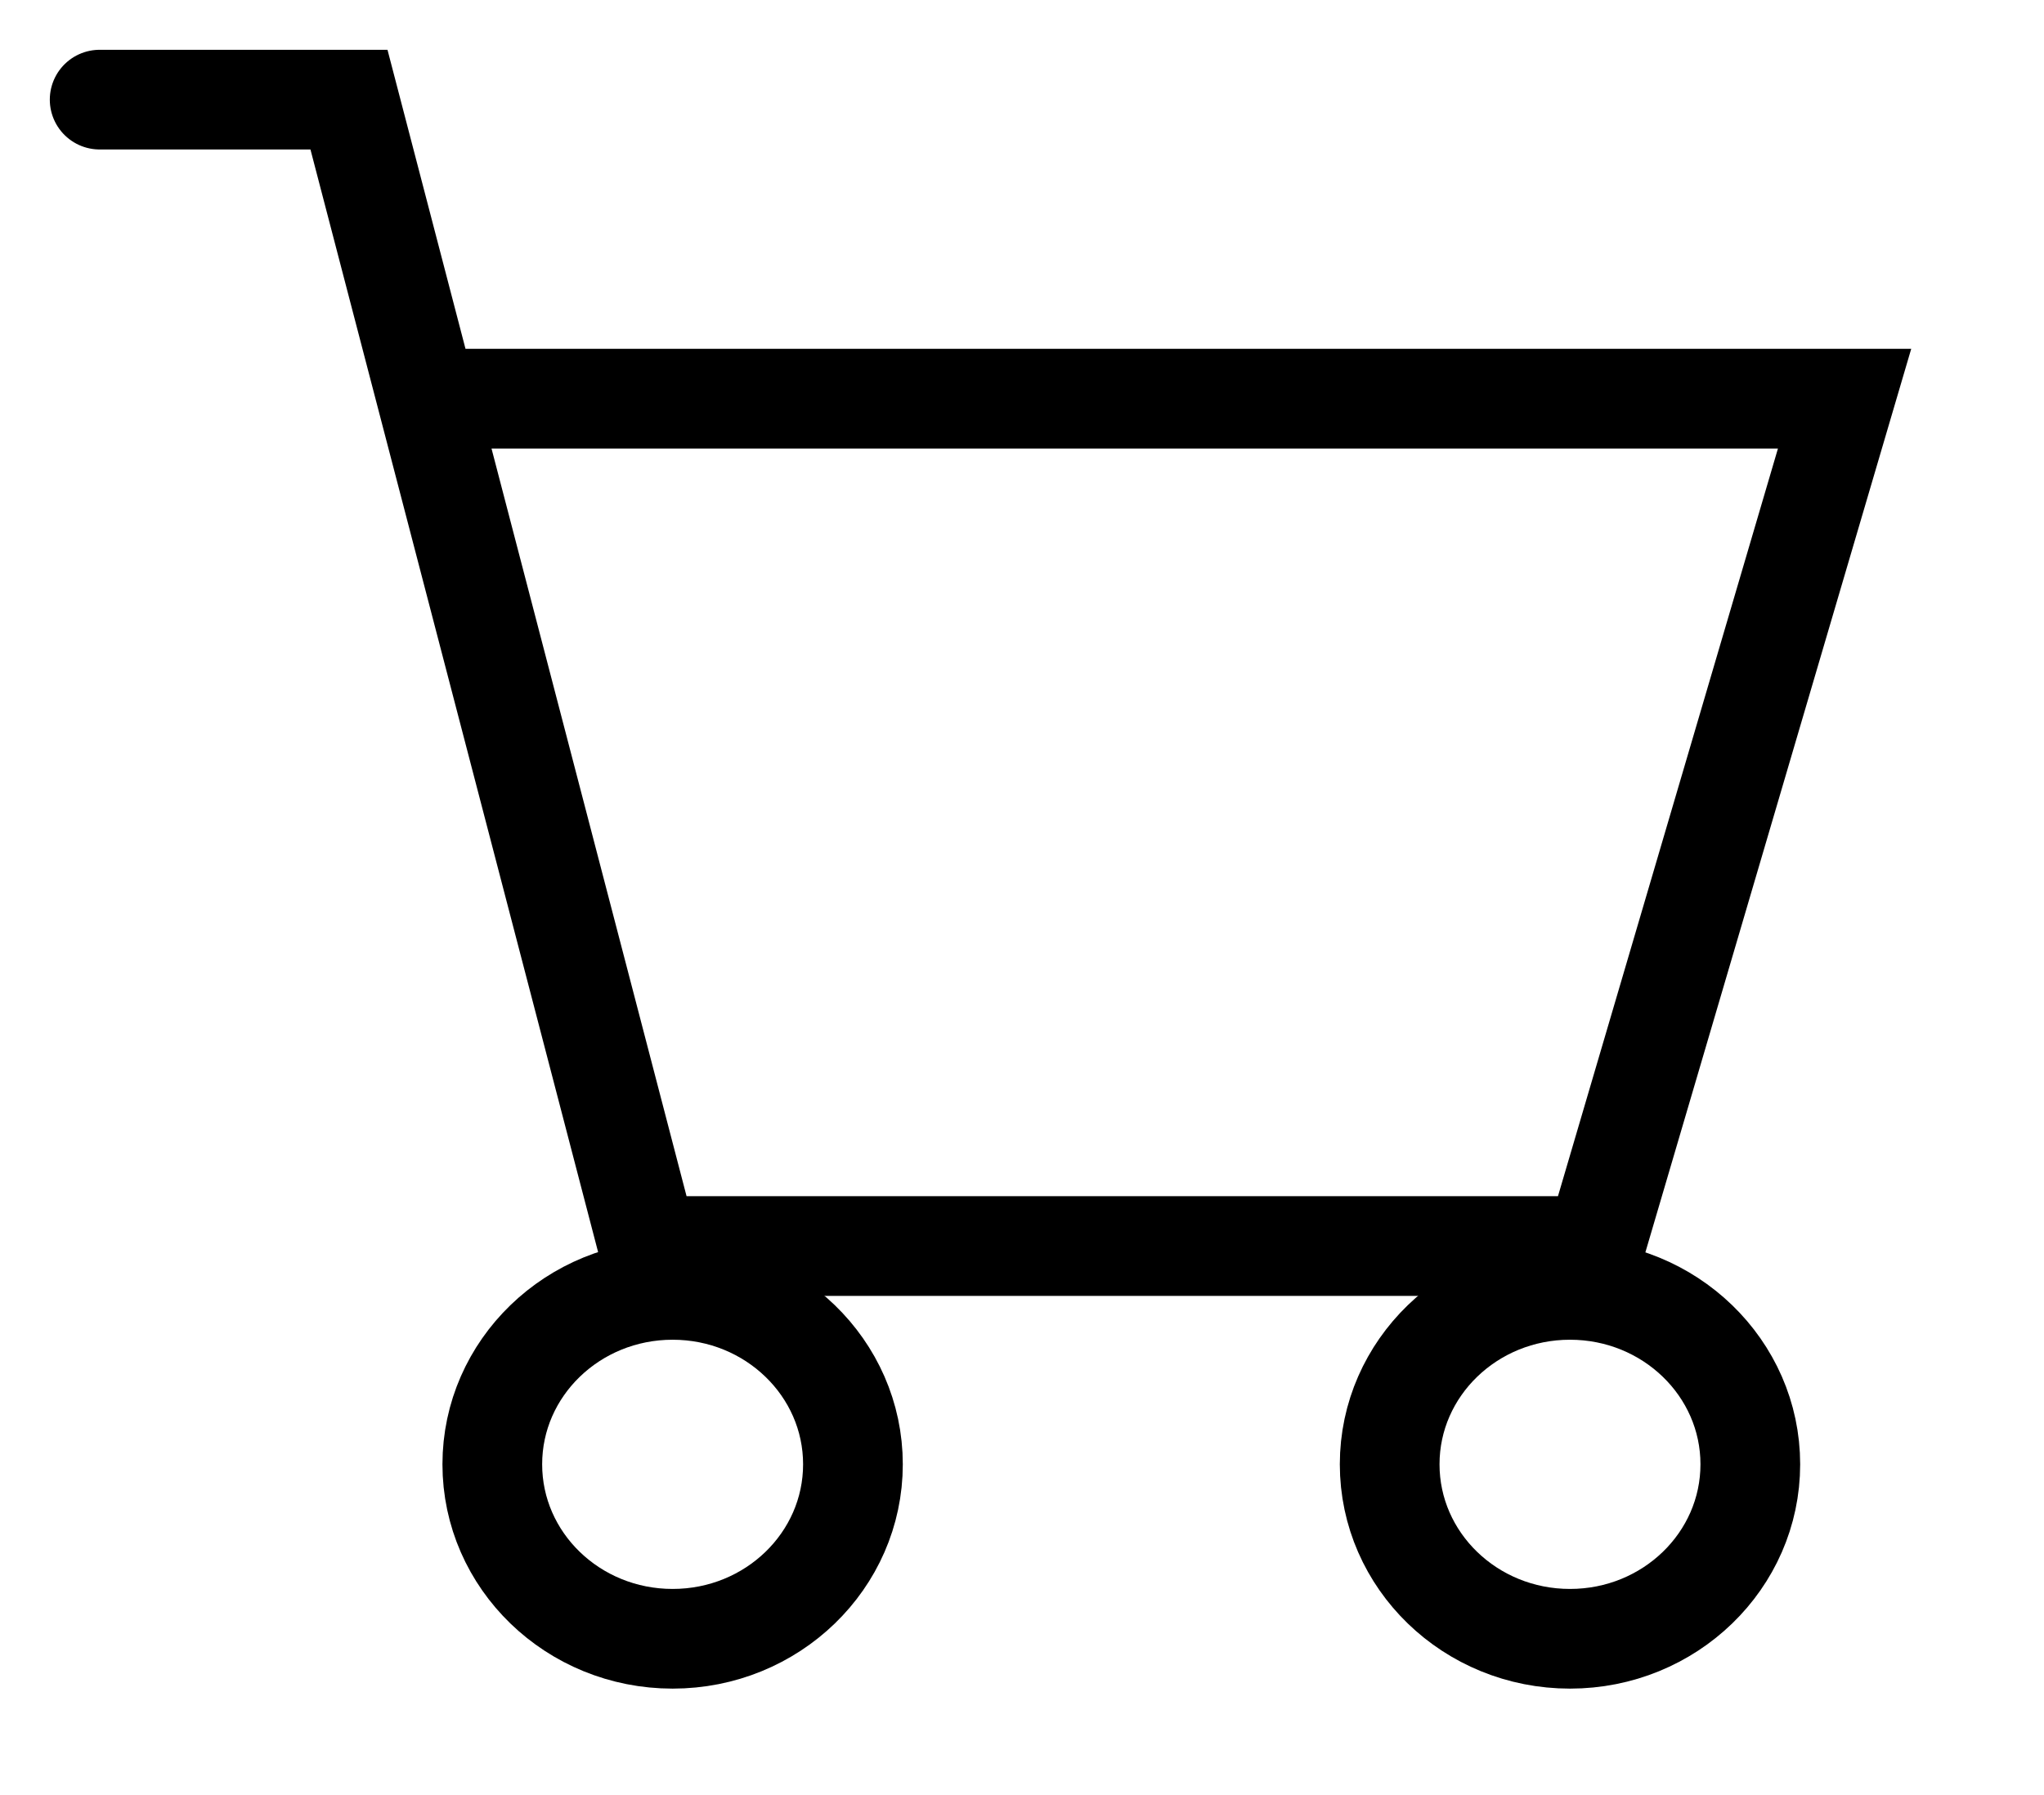
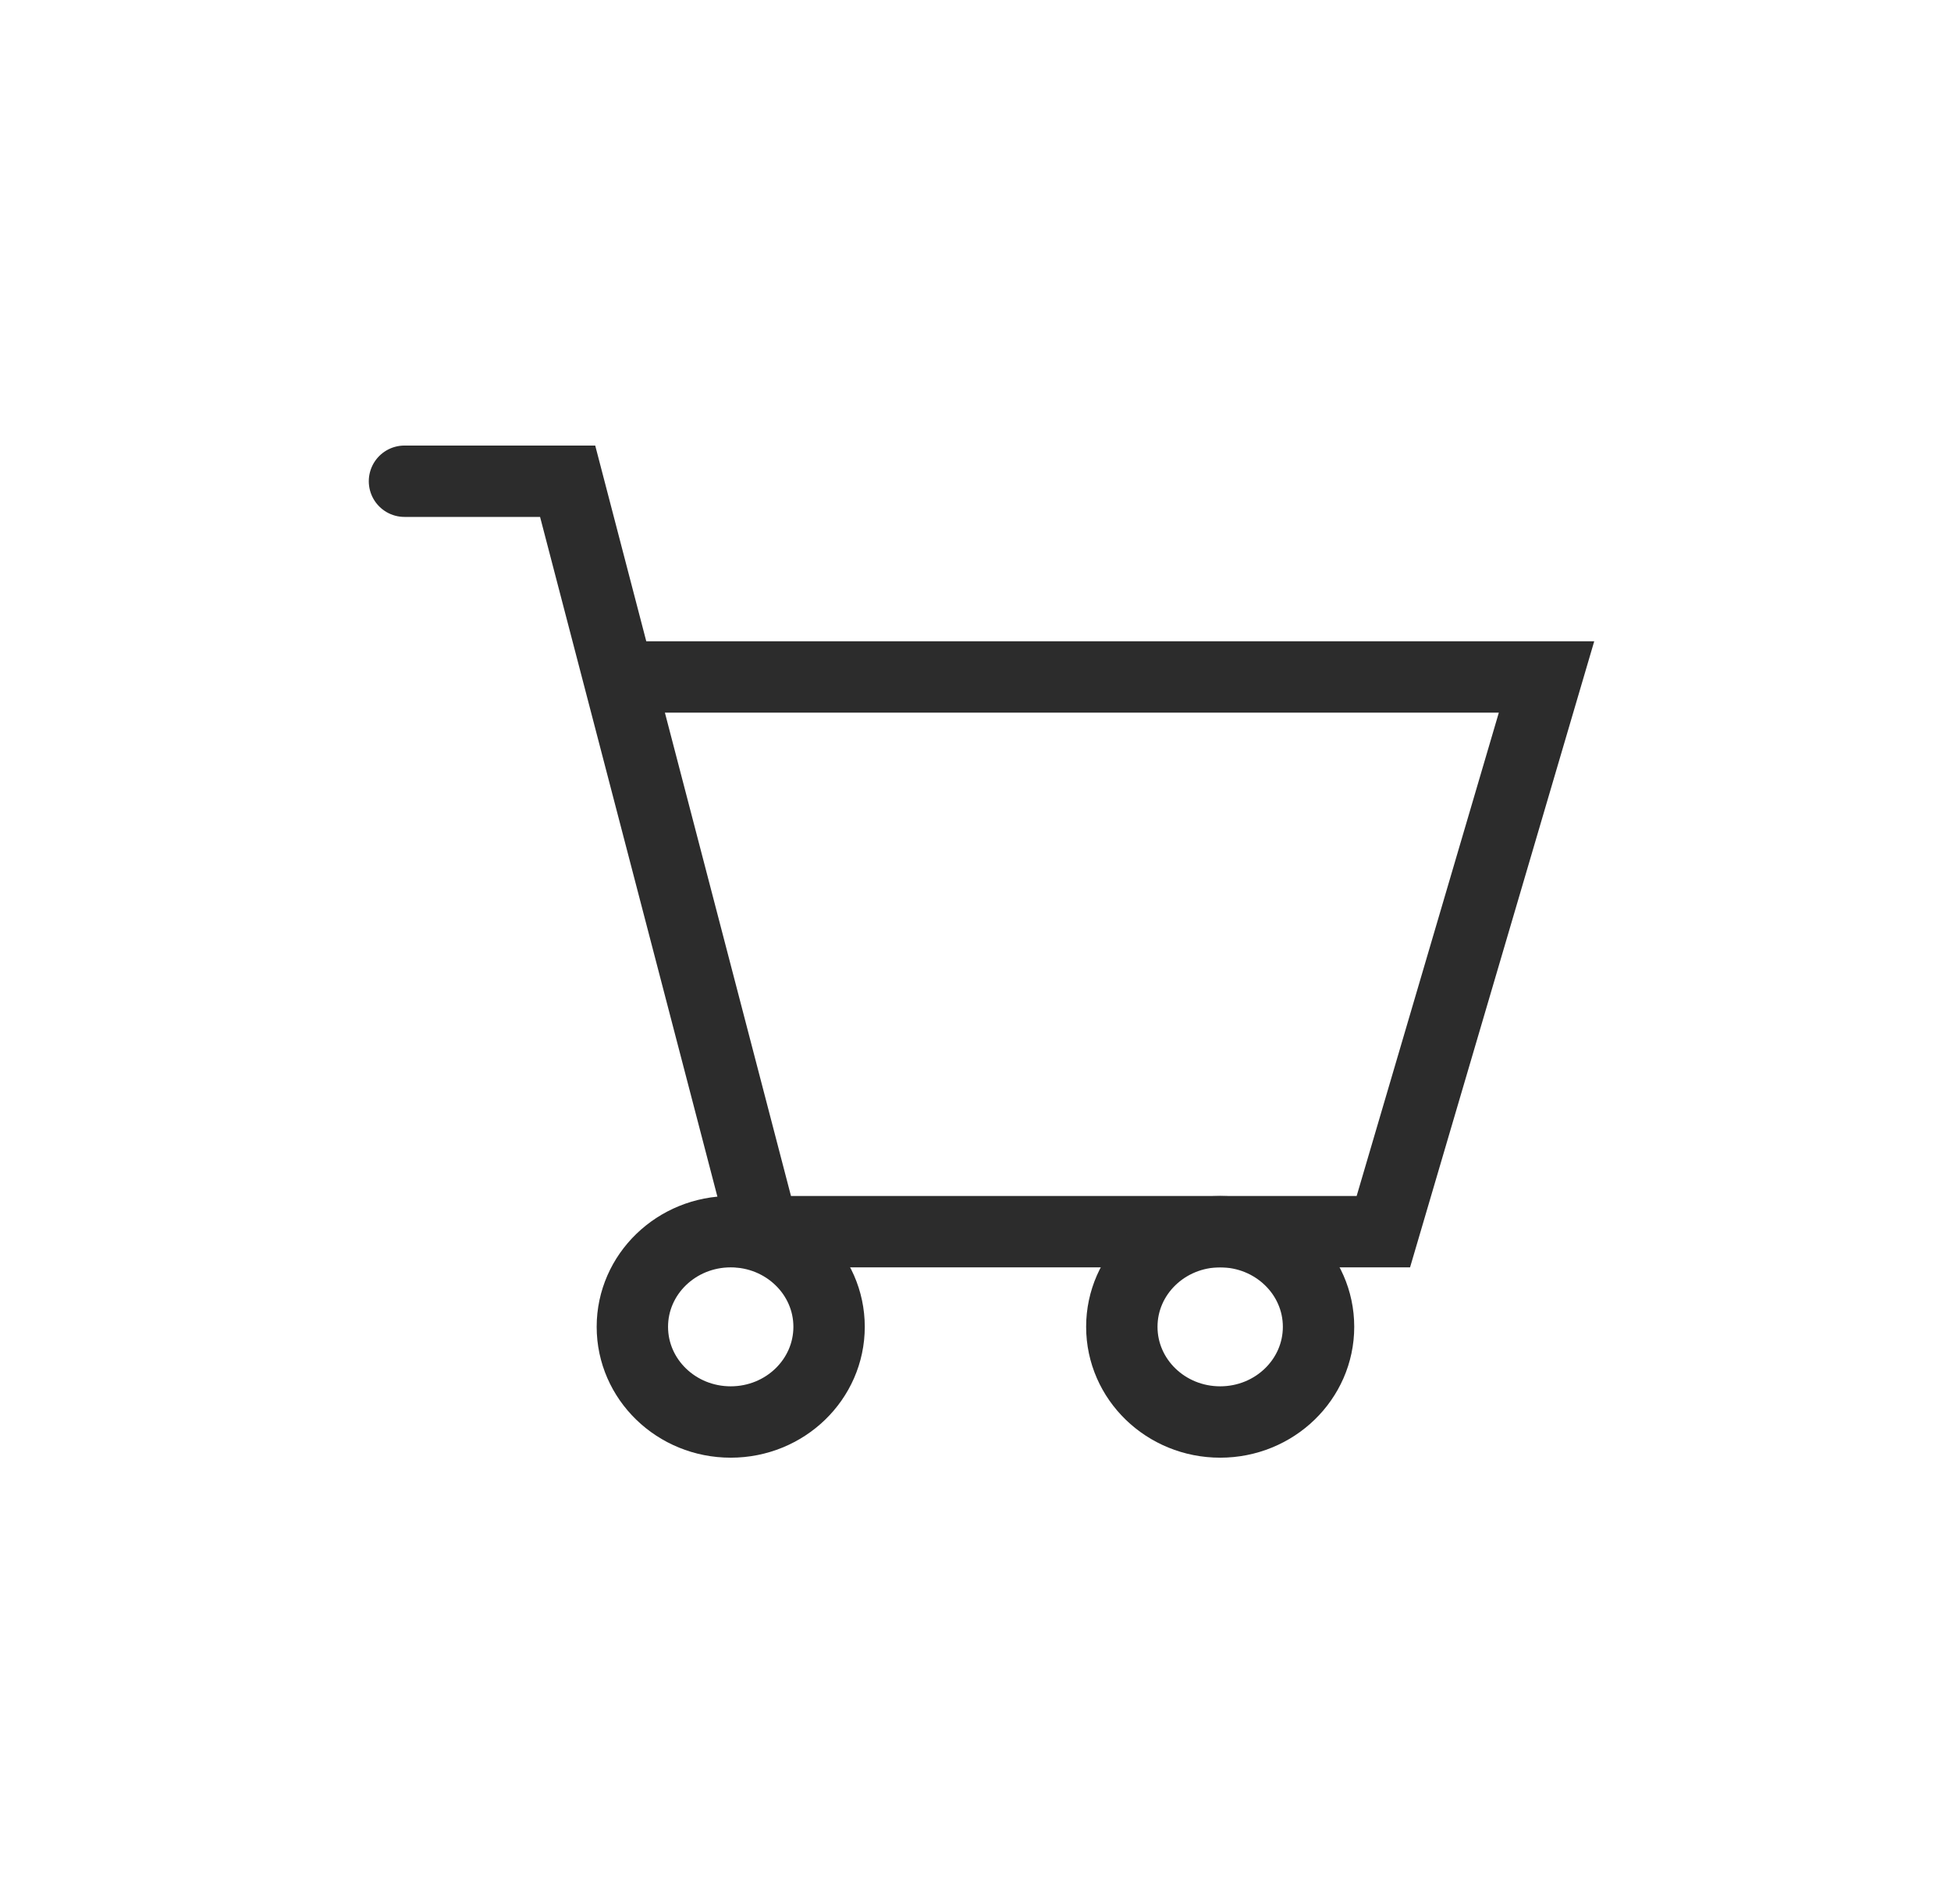
- <svg xmlns="http://www.w3.org/2000/svg" width="41" height="36">
-   <path fill="none" stroke="#000" stroke-width="2" d="M13.492 25.88c1.997 0 3.617 1.567 3.617 3.499 0 1.935-1.62 3.501-3.617 3.501-1.998 0-3.617-1.566-3.617-3.501 0-1.932 1.619-3.499 3.617-3.499ZM31.492 25.88c1.997 0 3.617 1.567 3.617 3.499 0 1.935-1.62 3.501-3.617 3.501-1.998 0-3.617-1.566-3.617-3.501 0-1.932 1.619-3.499 3.617-3.499Z" />
-   <path fill="none" stroke="#000" stroke-linecap="round" stroke-width="2" d="M1.999 1.999H7L12.999 25h19L37 7.999H8.999" />
+ <svg xmlns="http://www.w3.org/2000/svg" width="41" height="40" viewBox="0 0 41 40" fill="none">
+   <path d="M8.5 10.114H11.929L16.043 25.886H29.071L32.5 14.228H13.3" stroke="#2C2C2C" stroke-width="1.5" stroke-linecap="round" />
+   <path d="M15.356 25.886C16.497 25.886 17.423 26.781 17.423 27.885C17.423 28.991 16.497 29.886 15.356 29.886C14.214 29.886 13.289 28.991 13.289 27.885C13.289 26.781 14.214 25.886 15.356 25.886ZM25.642 25.886C26.783 25.886 27.709 26.781 27.709 27.885C27.709 28.991 26.783 29.886 25.642 29.886C24.5 29.886 23.575 28.991 23.575 27.885C23.575 26.781 24.5 25.886 25.642 25.886Z" stroke="#2C2C2C" stroke-width="1.5" />
</svg>
